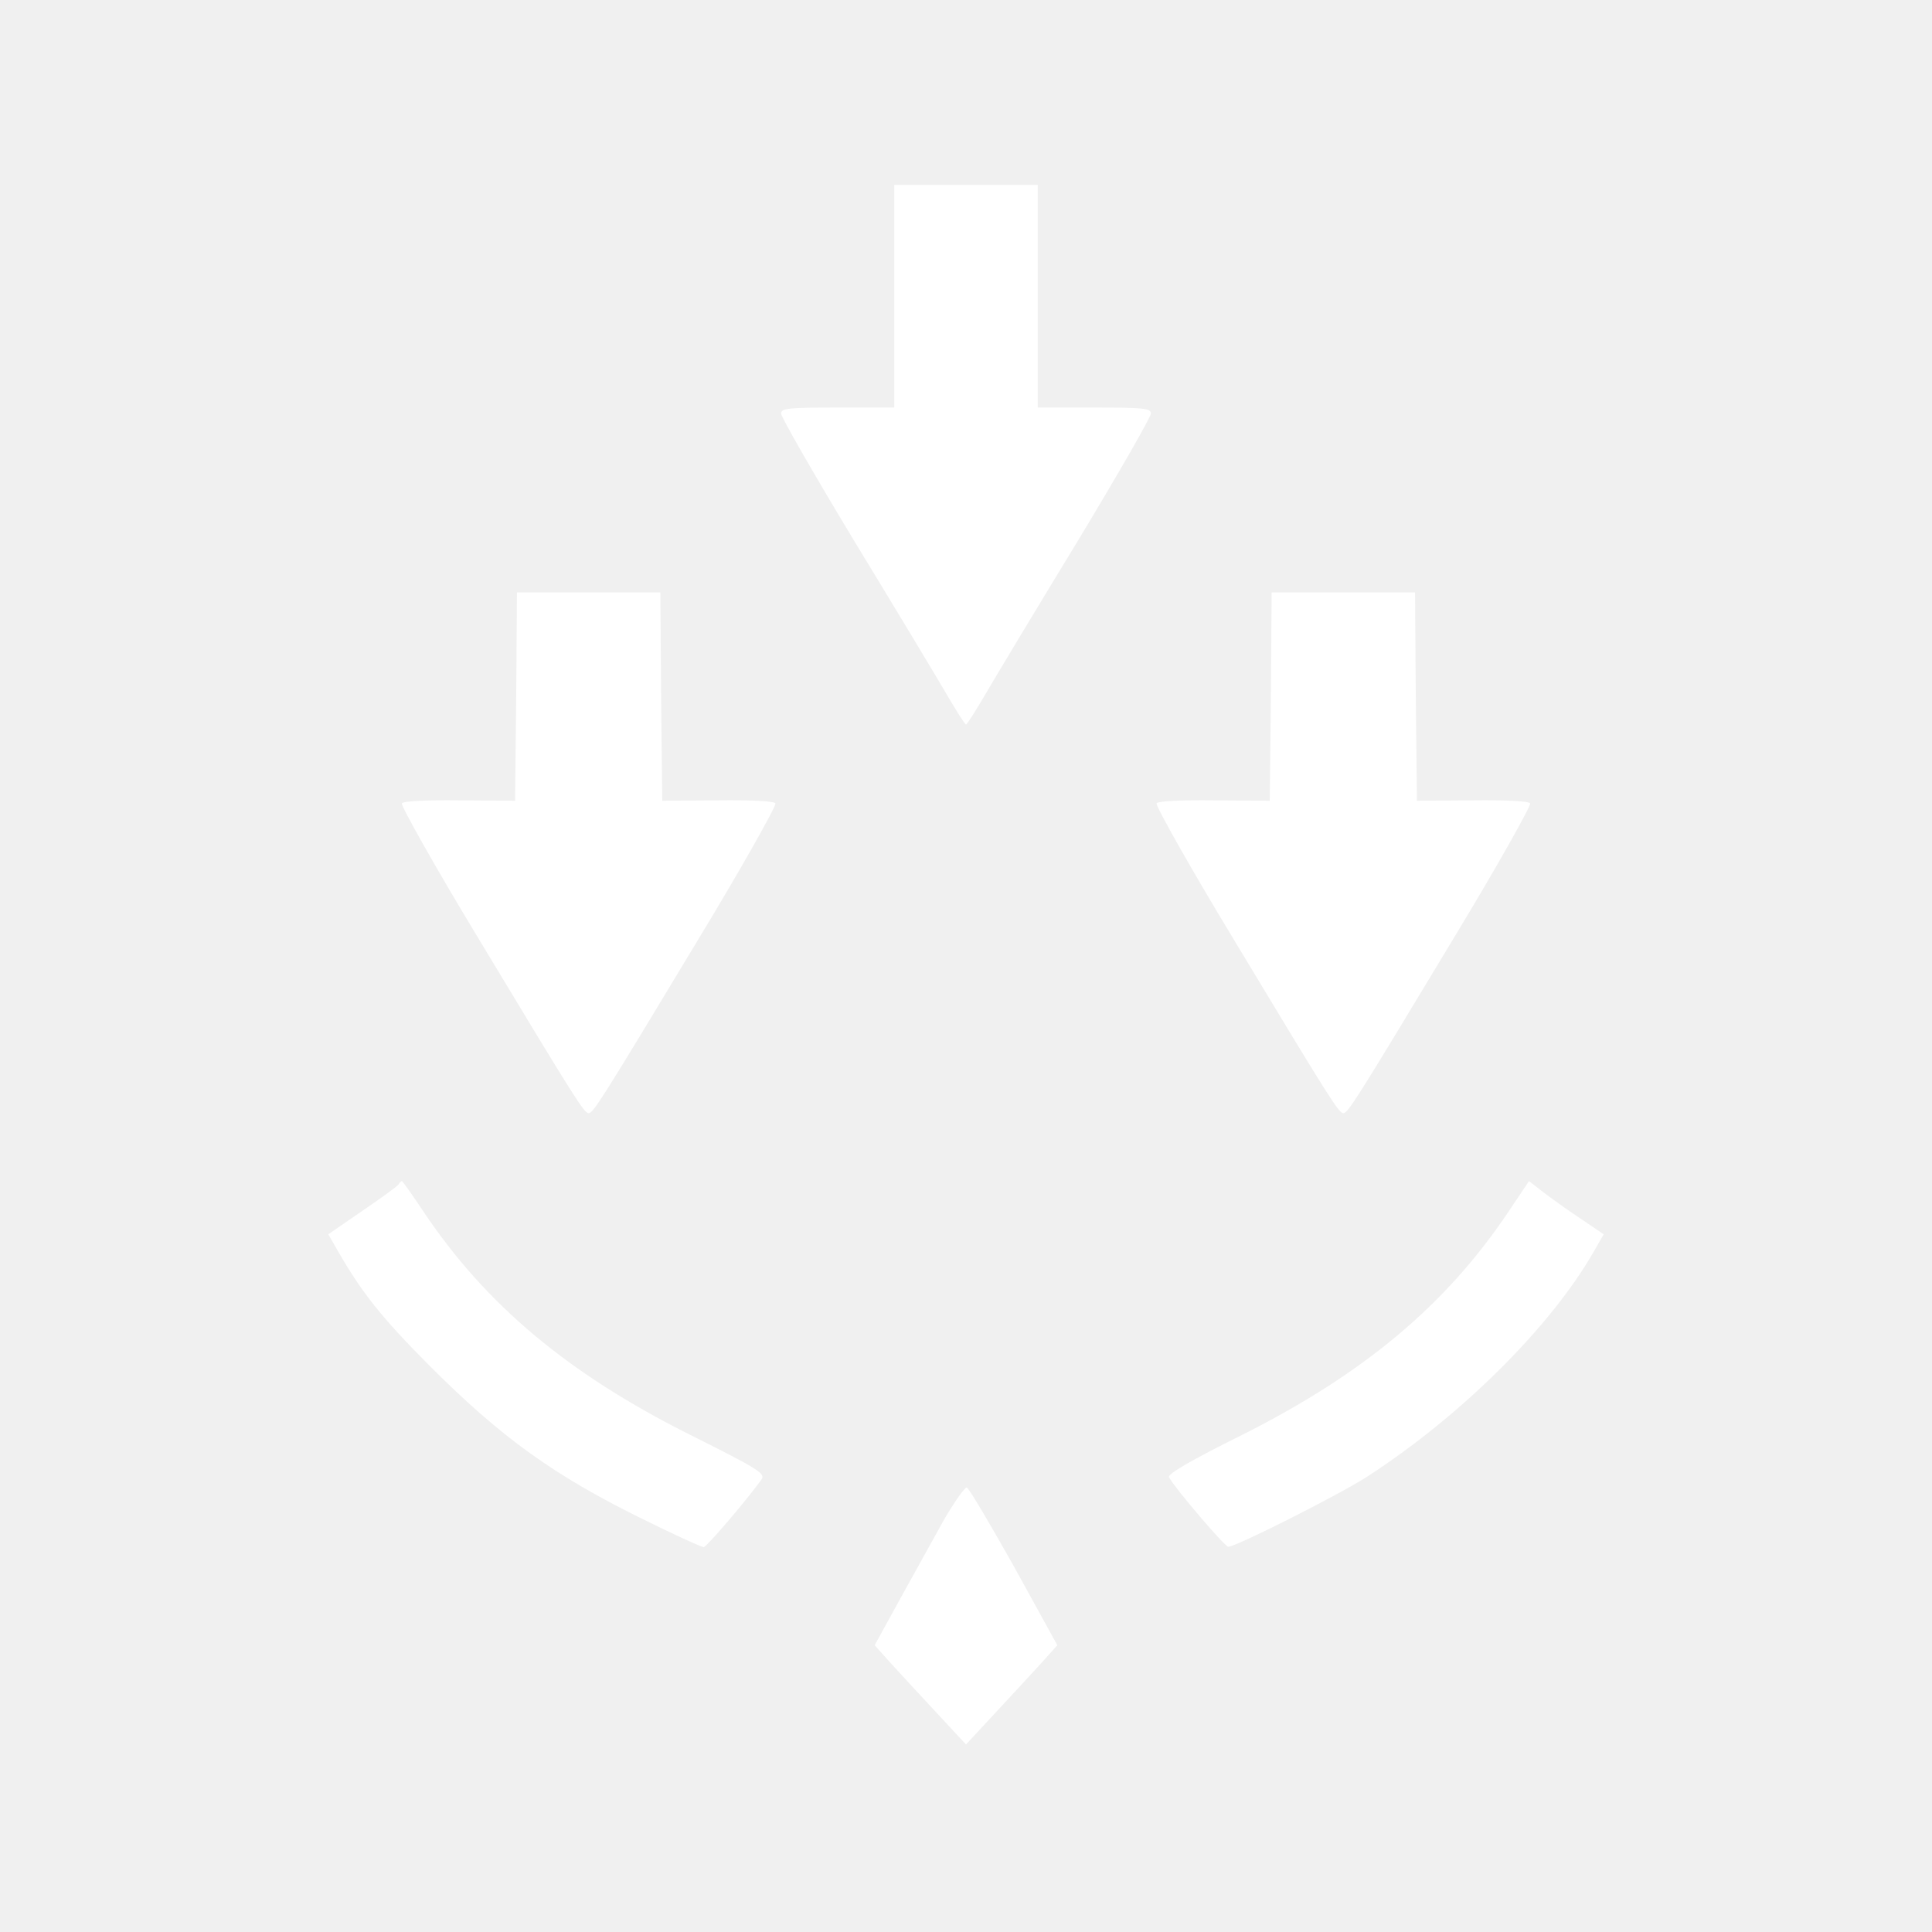
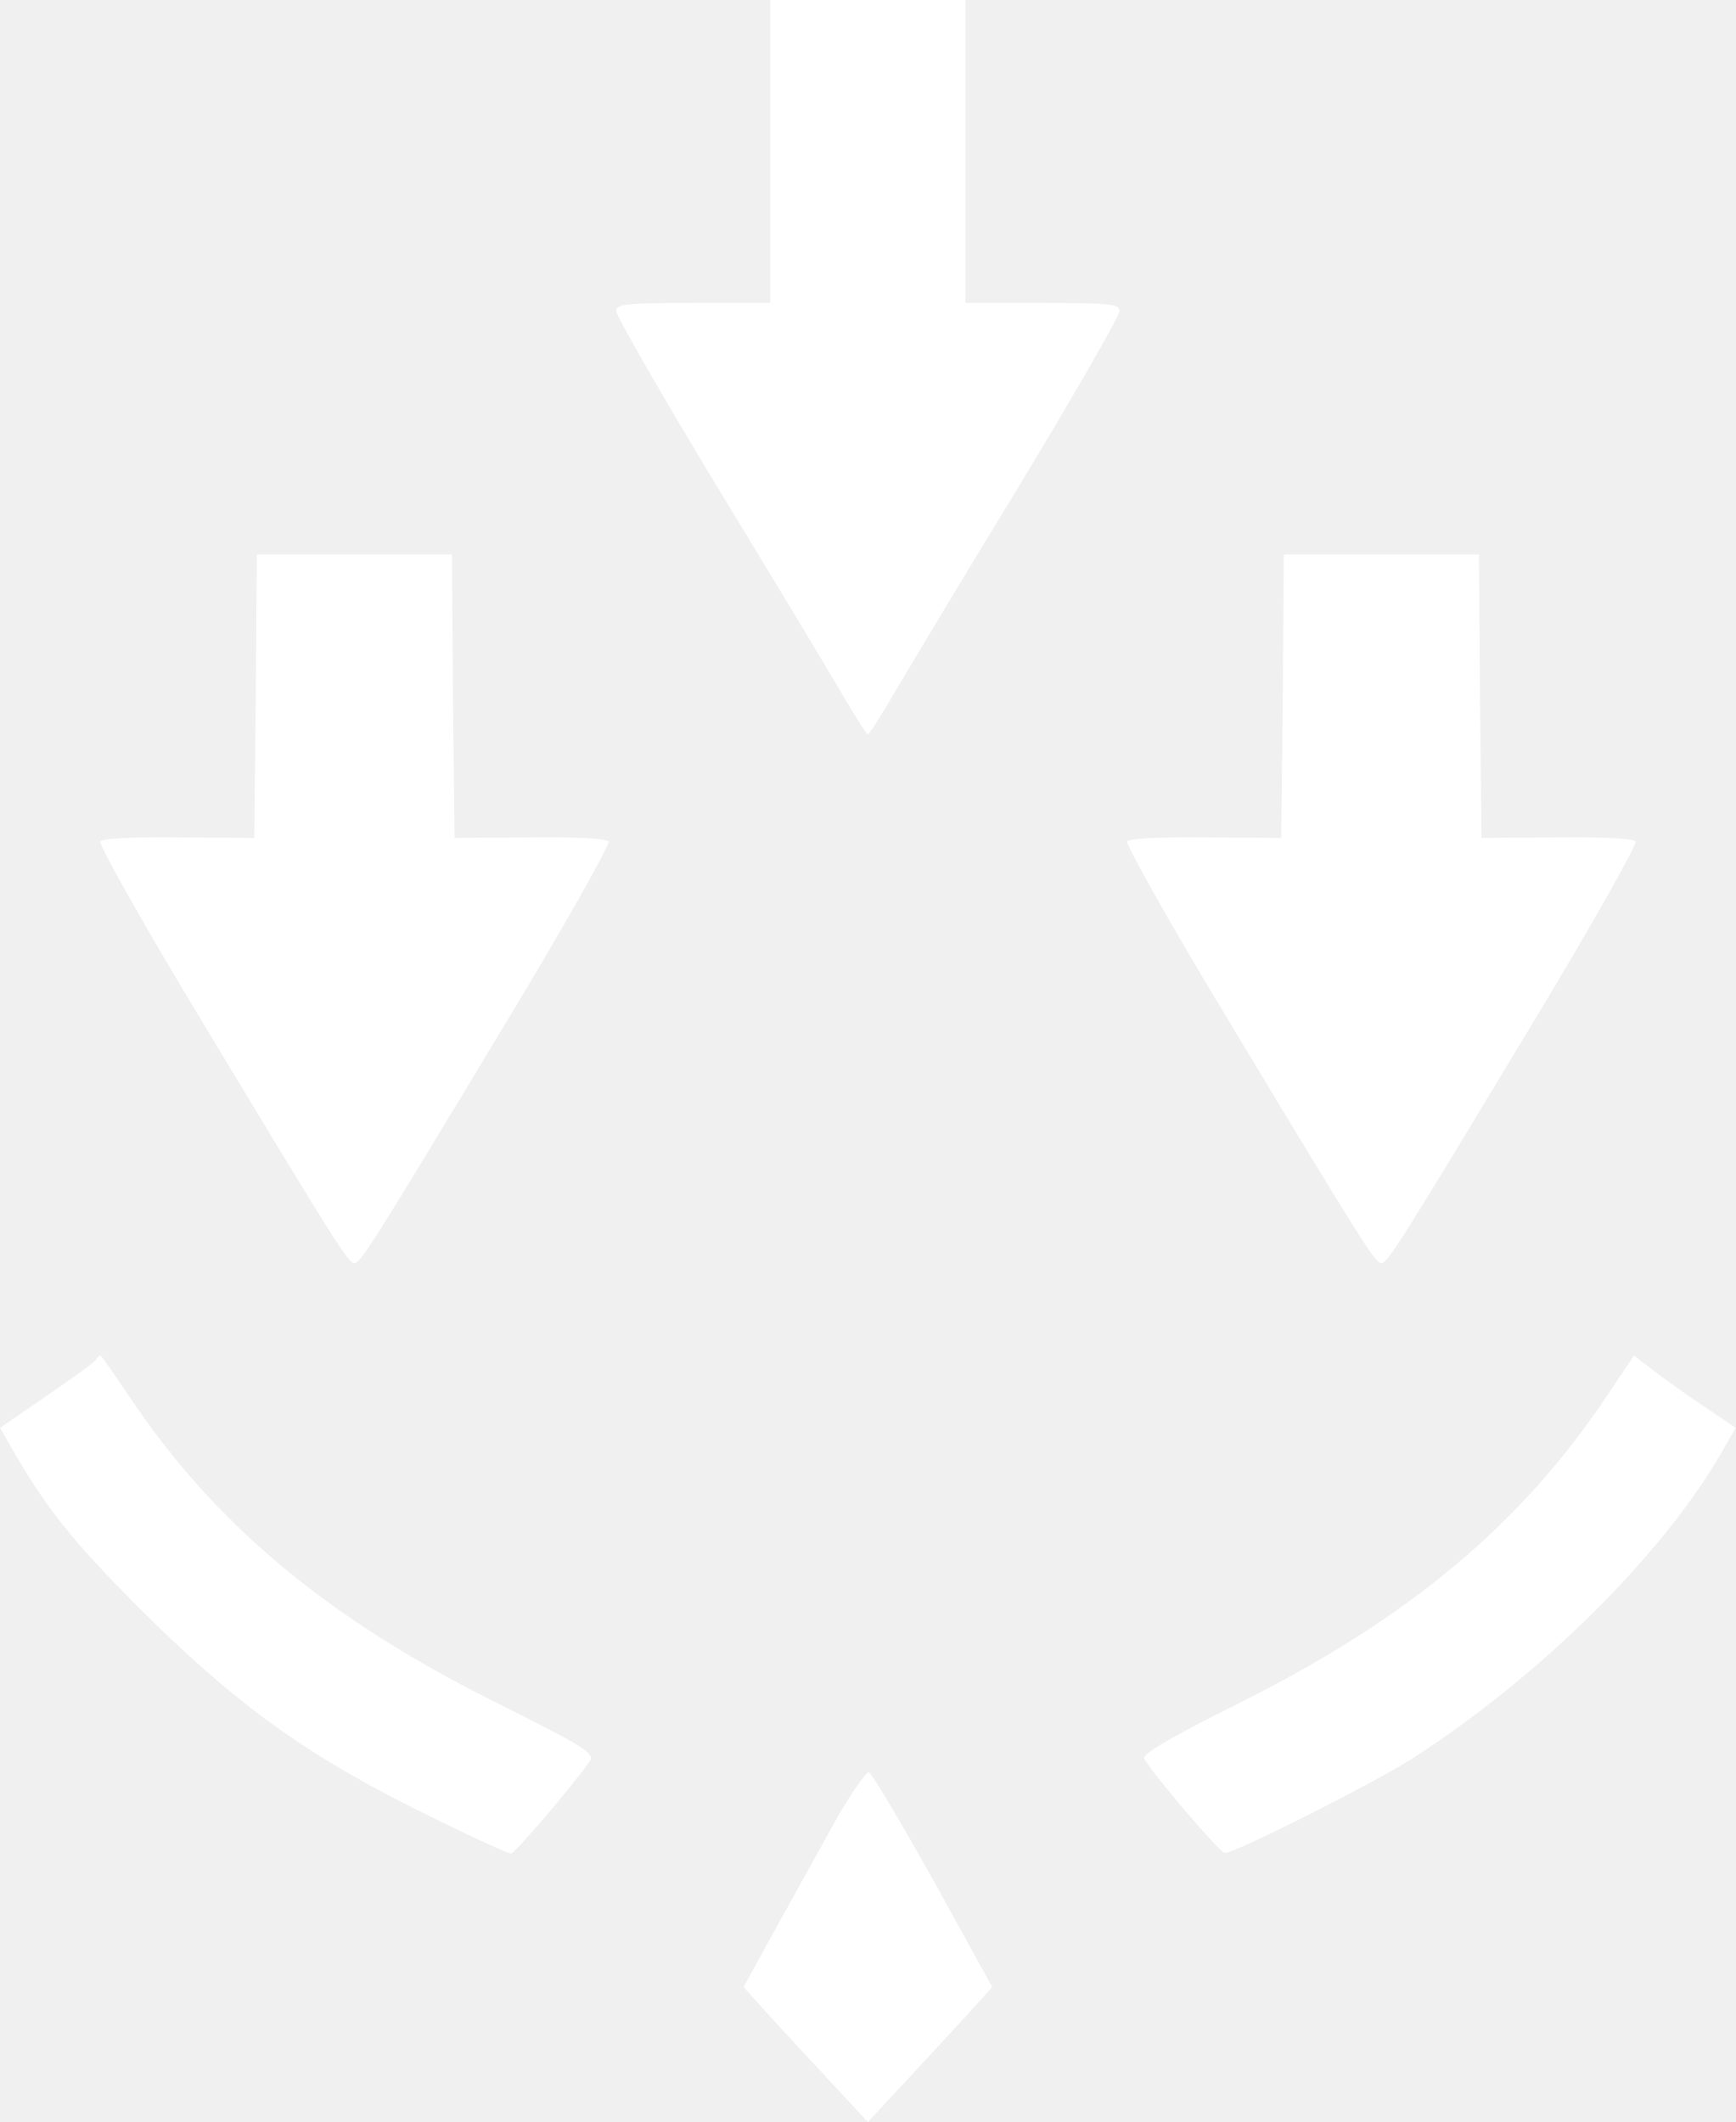
- <svg xmlns="http://www.w3.org/2000/svg" version="1.0" width="512pt" height="512pt" viewBox="0 0 512 512" preserveAspectRatio="xMidYMid meet">
-   <g transform="translate(0,512) scale(0.1,-0.1)" fill="#ffffff" stroke="none">
-     <path d="M2370 4335 l0 -295 -150 0 c-132 0 -150 -2 -150 -16 0 -9 86 -159 191 -333 106 -174 215 -355 243 -403 28 -48 53 -88 56 -88 3 0 28 40 56 88 28 48 137 229 243 403 105 174 191 324 191 333 0 14 -18 16 -150 16 l-150 0 0 295 0 295 -190 0 -190 0 0 -295z" />
-     <path d="M1368 3274 l-3 -276 -147 1 c-92 1 -149 -2 -153 -8 -3 -6 89 -170 206 -363 256 -425 277 -458 289 -458 12 0 33 33 289 458 117 193 209 357 206 363 -4 6 -61 9 -153 8 l-147 -1 -3 276 -2 276 -190 0 -190 0 -2 -276z" />
-     <path d="M3368 3274 l-3 -276 -147 1 c-92 1 -149 -2 -153 -8 -3 -6 89 -170 206 -363 256 -425 277 -458 289 -458 12 0 33 33 289 458 117 193 209 357 206 363 -4 6 -61 9 -153 8 l-147 -1 -3 276 -2 276 -190 0 -190 0 -2 -276z" />
-     <path d="M1056 1981 c-3 -5 -46 -36 -96 -70 l-90 -62 27 -47 c63 -109 114 -173 237 -297 194 -195 336 -297 578 -415 79 -39 147 -70 153 -70 8 1 111 121 153 179 11 16 -6 27 -190 119 -323 162 -540 344 -705 590 -30 45 -56 82 -58 82 -2 0 -6 -4 -9 -9z" />
-     <path d="M3997 1908 c-165 -246 -382 -428 -704 -590 -141 -70 -200 -105 -195 -113 18 -32 148 -184 157 -184 19 -1 294 138 367 185 249 161 486 396 601 596 l27 47 -62 42 c-35 23 -79 55 -100 71 l-36 28 -55 -82z" />
-     <path d="M2502 1093 c-27 -48 -79 -143 -117 -211 l-67 -122 43 -48 c24 -26 78 -85 121 -131 l78 -84 78 84 c43 46 97 105 121 131 l43 48 -114 207 c-64 114 -120 209 -126 211 -5 1 -32 -37 -60 -85z" />
+ <svg xmlns="http://www.w3.org/2000/svg" version="1.0" width="338.043pt" height="413.294pt" viewBox="0 0 338.043 413.294" preserveAspectRatio="xMidYMid meet">
+   <g transform="translate(-23.98578,414) scale(0.1,-0.1)" fill="#ffffff" stroke="none">
+     <path d="M1740 3845 l0 -295 -150 0 c-132 0 -150 -2 -150 -16 0 -9 86 -159 191 -333 106 -174 215 -355 243 -403 28 -48 53 -88 56 -88 3 0 28 40 56 88 28 48 137 229 243 403 105 174 191 324 191 333 0 14 -18 16 -150 16 l-150 0 0 295 0 295 -190 0 -190 0 0 -295z" />
+     <path d="M738 2784 l-3 -276 -147 1 c-92 1 -149 -2 -153 -8 -3 -6 89 -170 206 -363 256 -425 277 -458 289 -458 12 0 33 33 289 458 117 193 209 357 206 363 -4 6 -61 9 -153 8 l-147 -1 -3 276 -2 276 -190 0 -190 0 -2 -276z" />
+     <path d="M2738 2784 l-3 -276 -147 1 c-92 1 -149 -2 -153 -8 -3 -6 89 -170 206 -363 256 -425 277 -458 289 -458 12 0 33 33 289 458 117 193 209 357 206 363 -4 6 -61 9 -153 8 l-147 -1 -3 276 -2 276 -190 0 -190 0 -2 -276z" />
+     <path d="M426 1491 c-3 -5 -46 -36 -96 -70 l-90 -62 27 -47 c63 -109 114 -173 237 -297 194 -195 336 -297 578 -415 79 -39 147 -70 153 -70 8 1 111 121 153 179 11 16 -6 27 -190 119 -323 162 -540 344 -705 590 -30 45 -56 82 -58 82 -2 0 -6 -4 -9 -9z" />
+     <path d="M3367 1418 c-165 -246 -382 -428 -704 -590 -141 -70 -200 -105 -195 -113 18 -32 148 -184 157 -184 19 -1 294 138 367 185 249 161 486 396 601 596 l27 47 -62 42 c-35 23 -79 55 -100 71 l-36 28 -55 -82z" />
+     <path d="M1872 603 c-27 -48 -79 -143 -117 -211 l-67 -122 43 -48 c24 -26 78 -85 121 -131 l78 -84 78 84 c43 46 97 105 121 131 l43 48 -114 207 c-64 114 -120 209 -126 211 -5 1 -32 -37 -60 -85z" />
  </g>
</svg>
